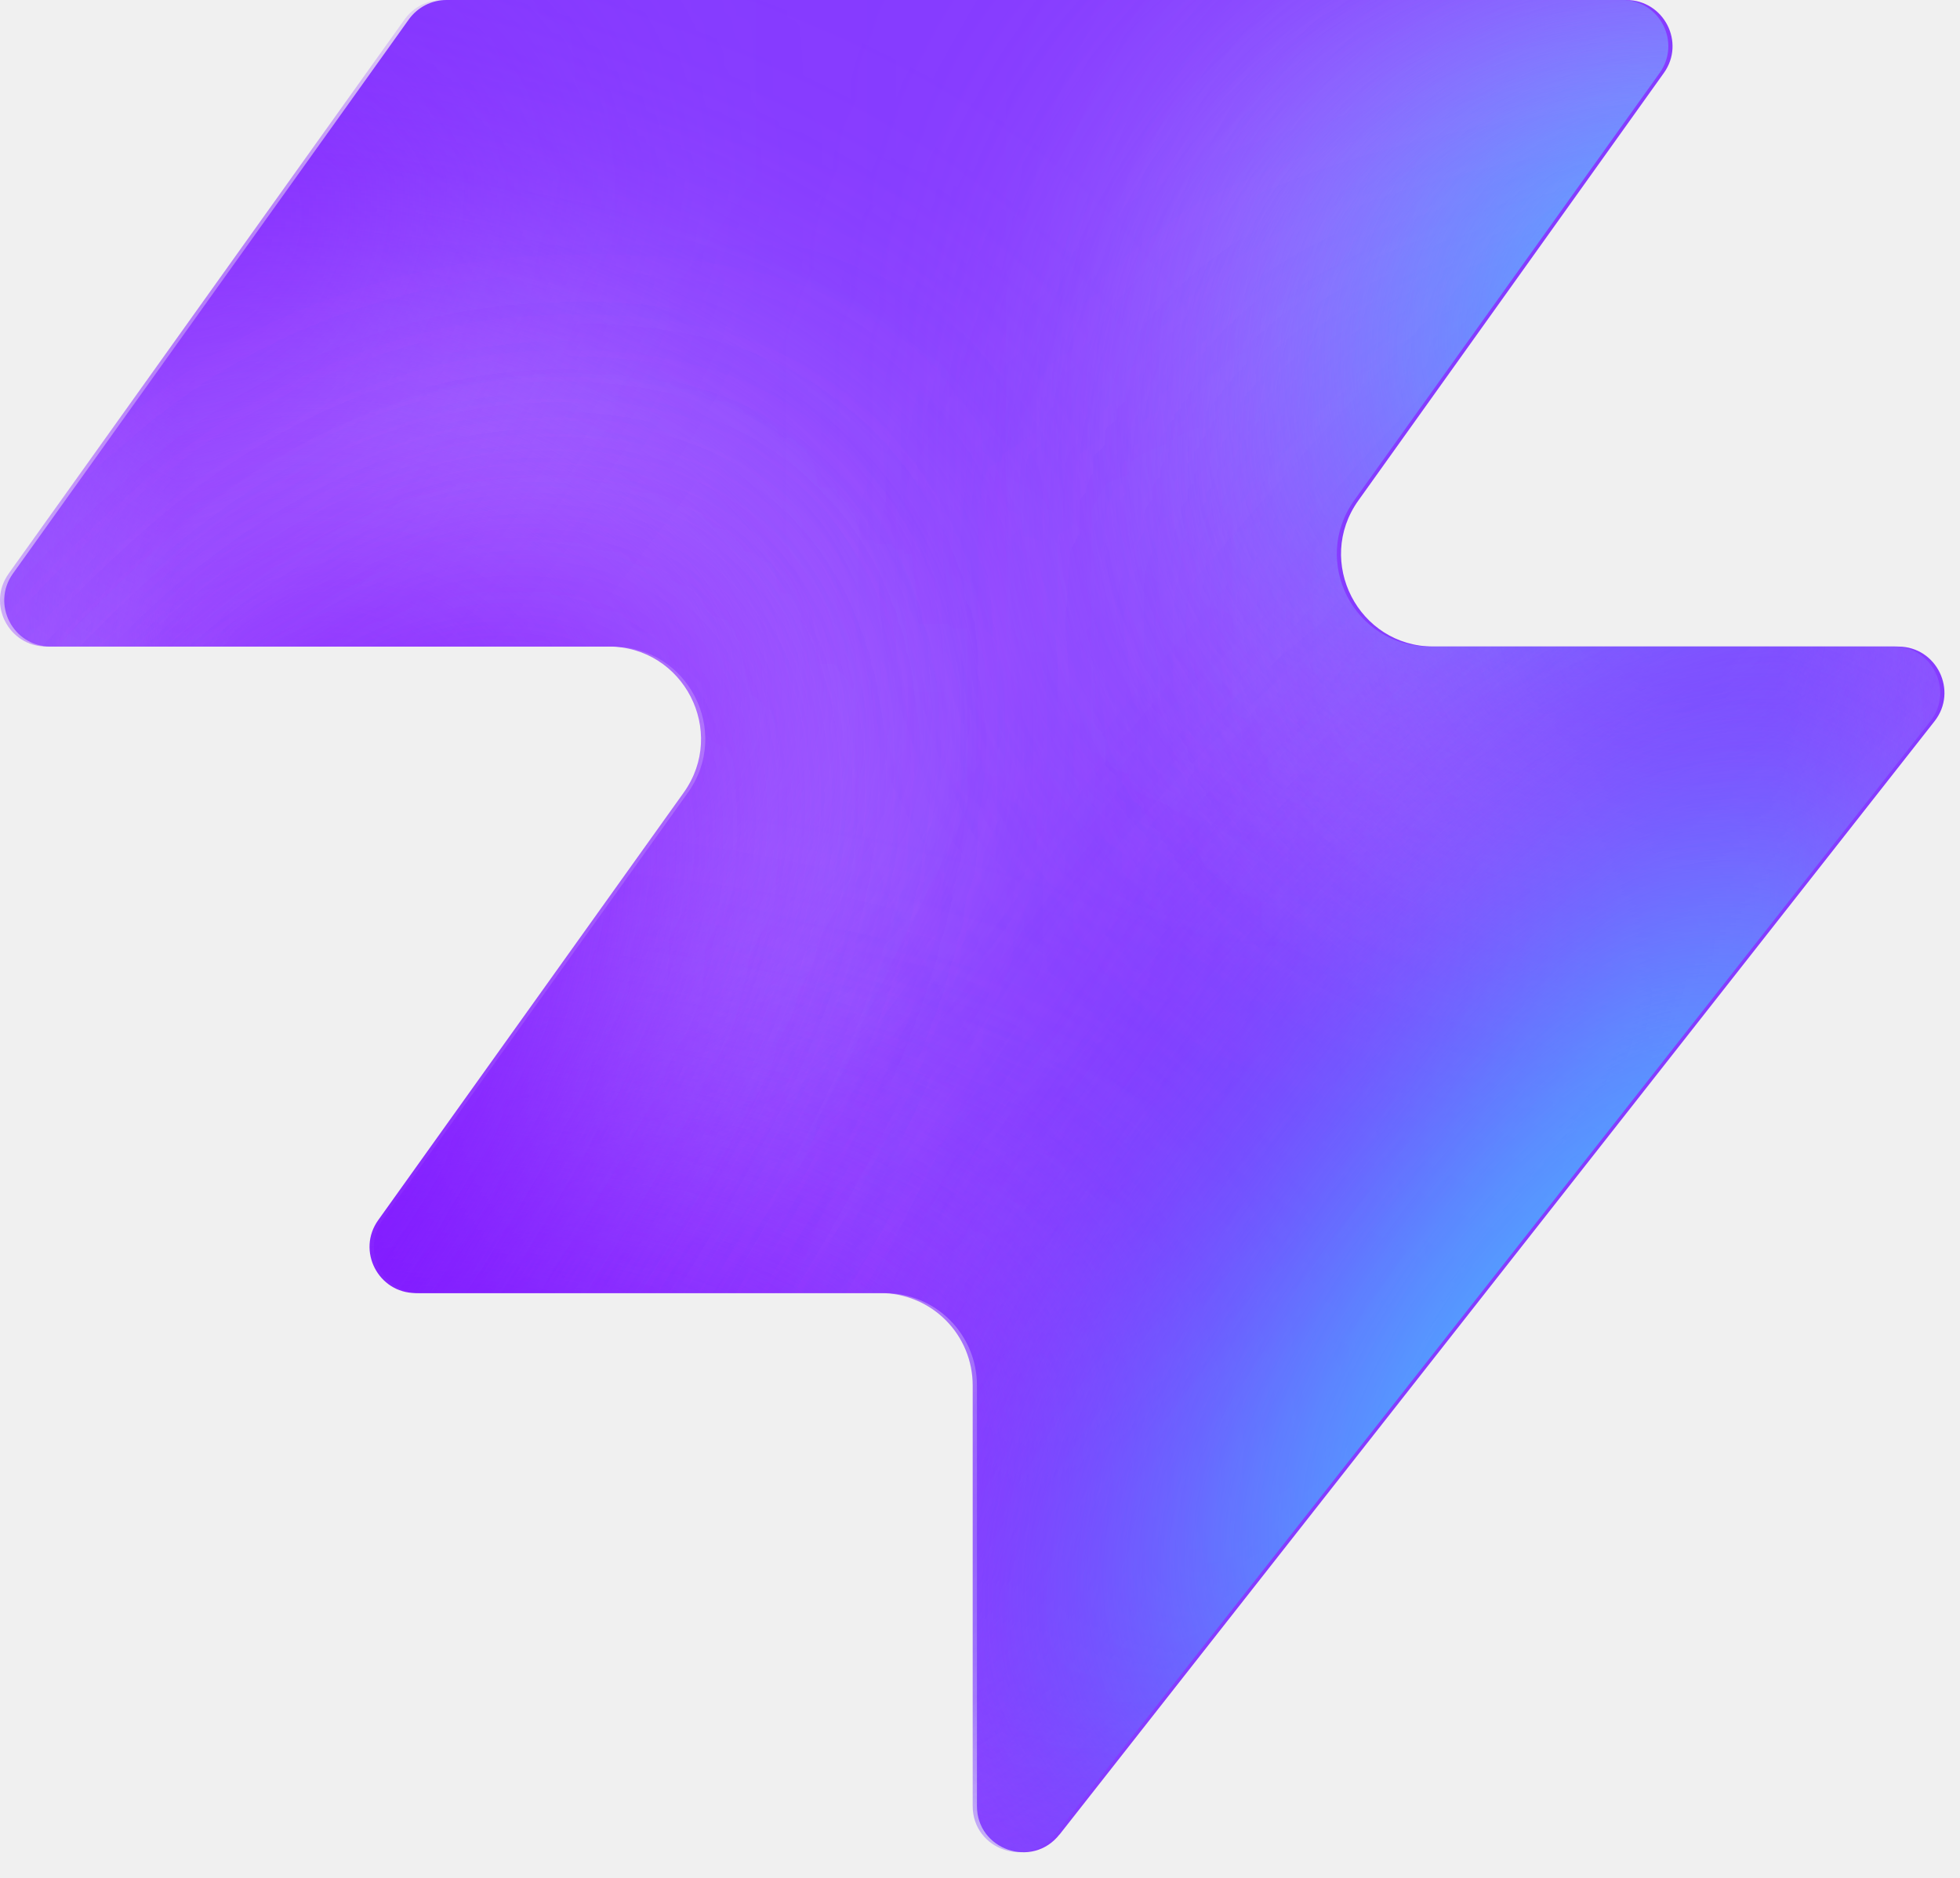
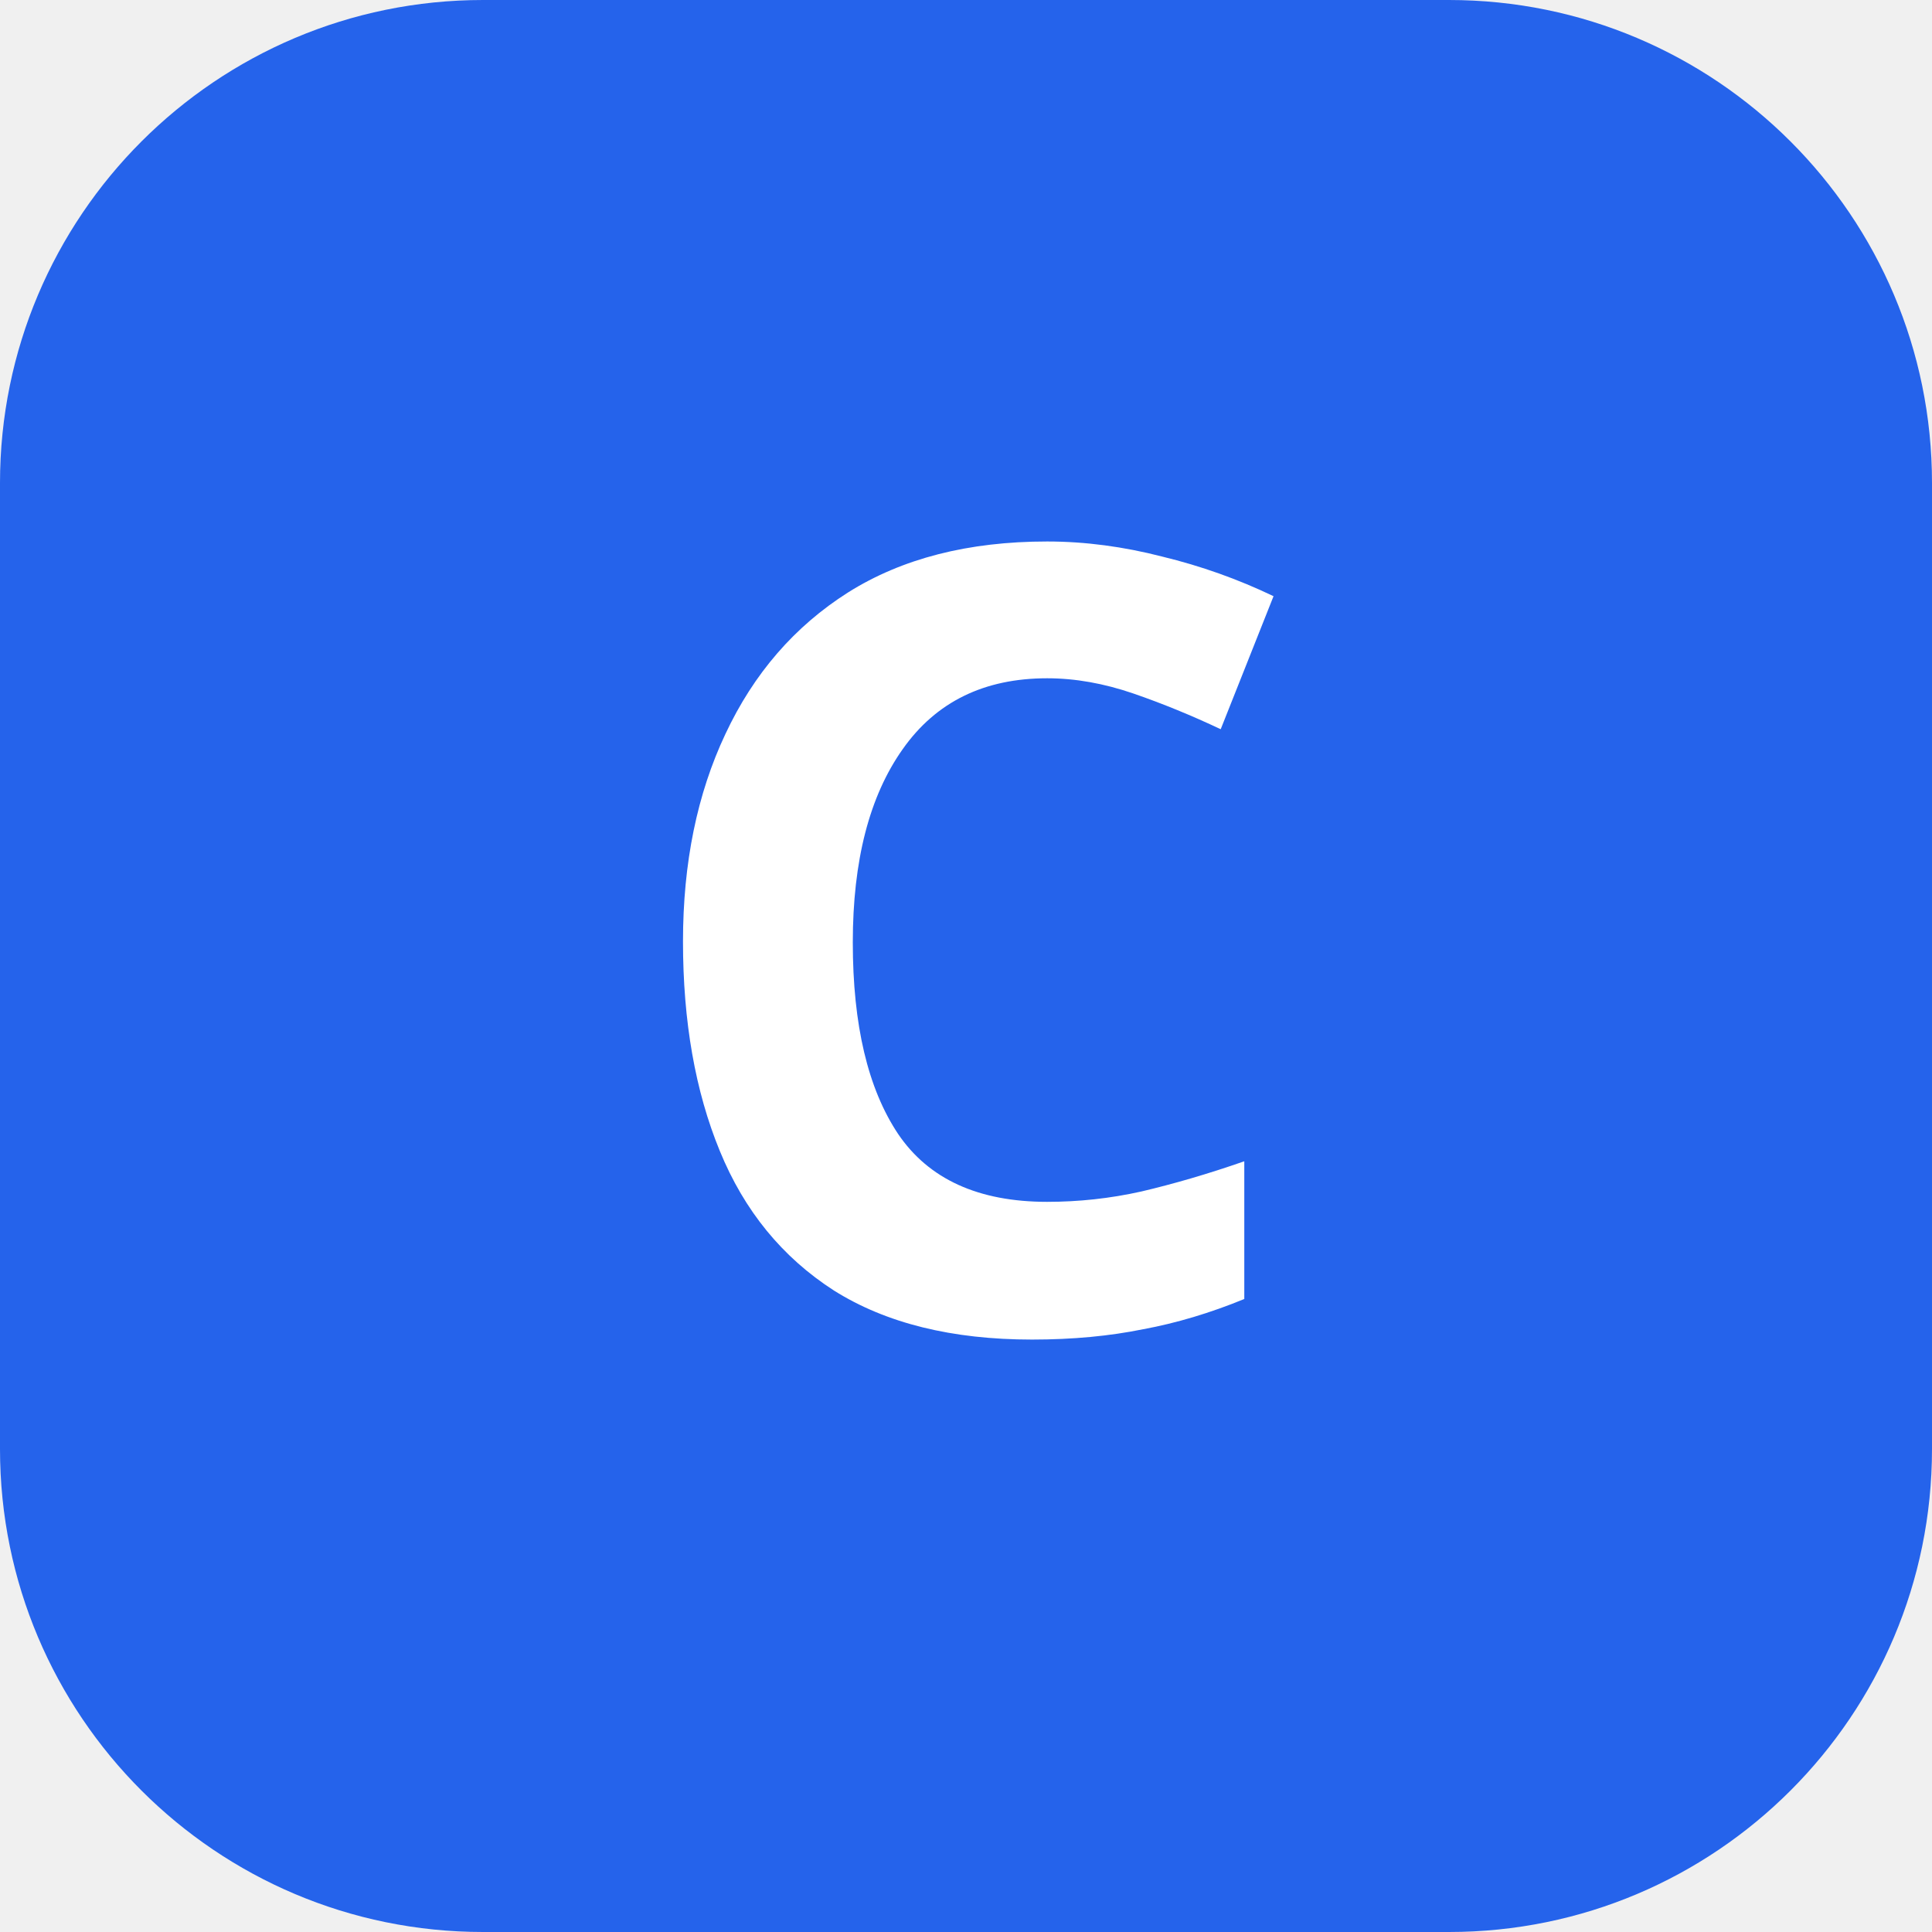
- <svg xmlns="http://www.w3.org/2000/svg" width="48" height="46" fill="none" viewBox="0 0 48 46">
-   <path fill="#863bff" d="M25.946 44.938c-.664.845-2.021.375-2.021-.698V33.937a2.26 2.26 0 0 0-2.262-2.262H10.287c-.92 0-1.456-1.04-.92-1.788l7.48-10.471c1.07-1.497 0-3.578-1.842-3.578H1.237c-.92 0-1.456-1.04-.92-1.788L10.013.474c.214-.297.556-.474.92-.474h28.894c.92 0 1.456 1.04.92 1.788l-7.48 10.471c-1.07 1.498 0 3.579 1.842 3.579h11.377c.943 0 1.473 1.088.89 1.83L25.947 44.94z" style="fill:#863bff;fill:color(display-p3 .525 .23 1);fill-opacity:1" />
-   <mask id="a" width="48" height="46" x="0" y="0" maskUnits="userSpaceOnUse" style="mask-type:alpha">
-     <path fill="#000" d="M25.842 44.938c-.664.844-2.021.375-2.021-.698V33.937a2.26 2.26 0 0 0-2.262-2.262H10.183c-.92 0-1.456-1.04-.92-1.788l7.48-10.471c1.07-1.498 0-3.579-1.842-3.579H1.133c-.92 0-1.456-1.04-.92-1.787L9.91.473c.214-.297.556-.474.92-.474h28.894c.92 0 1.456 1.04.92 1.788l-7.48 10.471c-1.07 1.498 0 3.578 1.842 3.578h11.377c.943 0 1.473 1.088.89 1.832L25.843 44.94z" style="fill:#000;fill-opacity:1" />
-   </mask>
-   <g mask="url(#a)">
-     <g filter="url(#b)">
-       <ellipse cx="5.508" cy="14.704" fill="#ede6ff" rx="5.508" ry="14.704" style="fill:#ede6ff;fill:color(display-p3 .927 .903 1);fill-opacity:1" transform="matrix(.00324 1 1 -.00324 -4.47 31.516)" />
-     </g>
-     <g filter="url(#c)">
-       <ellipse cx="10.399" cy="29.851" fill="#ede6ff" rx="10.399" ry="29.851" style="fill:#ede6ff;fill:color(display-p3 .927 .903 1);fill-opacity:1" transform="matrix(.00324 1 1 -.00324 -39.328 7.883)" />
-     </g>
-     <g filter="url(#d)">
-       <ellipse cx="5.508" cy="30.487" fill="#7e14ff" rx="5.508" ry="30.487" style="fill:#7e14ff;fill:color(display-p3 .492 .077 1);fill-opacity:1" transform="rotate(89.814 -25.913 -14.639)scale(1 -1)" />
-     </g>
-     <g filter="url(#e)">
-       <ellipse cx="5.508" cy="30.599" fill="#7e14ff" rx="5.508" ry="30.599" style="fill:#7e14ff;fill:color(display-p3 .492 .077 1);fill-opacity:1" transform="rotate(89.814 -32.644 -3.334)scale(1 -1)" />
-     </g>
-     <g filter="url(#f)">
-       <ellipse cx="5.508" cy="30.599" fill="#7e14ff" rx="5.508" ry="30.599" style="fill:#7e14ff;fill:color(display-p3 .492 .077 1);fill-opacity:1" transform="matrix(.00324 1 1 -.00324 -34.34 30.47)" />
-     </g>
-     <g filter="url(#g)">
-       <ellipse cx="14.072" cy="22.078" fill="#ede6ff" rx="14.072" ry="22.078" style="fill:#ede6ff;fill:color(display-p3 .927 .903 1);fill-opacity:1" transform="rotate(93.35 24.506 48.493)scale(-1 1)" />
-     </g>
-     <g filter="url(#h)">
-       <ellipse cx="3.47" cy="21.501" fill="#7e14ff" rx="3.47" ry="21.501" style="fill:#7e14ff;fill:color(display-p3 .492 .077 1);fill-opacity:1" transform="rotate(89.009 28.708 47.59)scale(-1 1)" />
-     </g>
-     <g filter="url(#i)">
-       <ellipse cx="3.47" cy="21.501" fill="#7e14ff" rx="3.47" ry="21.501" style="fill:#7e14ff;fill:color(display-p3 .492 .077 1);fill-opacity:1" transform="rotate(89.009 28.708 47.59)scale(-1 1)" />
-     </g>
-     <g filter="url(#j)">
-       <ellipse cx=".387" cy="8.972" fill="#7e14ff" rx="4.407" ry="29.108" style="fill:#7e14ff;fill:color(display-p3 .492 .077 1);fill-opacity:1" transform="rotate(39.51 .387 8.972)" />
-     </g>
-     <g filter="url(#k)">
-       <ellipse cx="47.523" cy="-6.092" fill="#7e14ff" rx="4.407" ry="29.108" style="fill:#7e14ff;fill:color(display-p3 .492 .077 1);fill-opacity:1" transform="rotate(37.892 47.523 -6.092)" />
-     </g>
-     <g filter="url(#l)">
-       <ellipse cx="41.412" cy="6.333" fill="#47bfff" rx="5.971" ry="9.665" style="fill:#47bfff;fill:color(display-p3 .28 .748 1);fill-opacity:1" transform="rotate(37.892 41.412 6.333)" />
-     </g>
-     <g filter="url(#m)">
-       <ellipse cx="-1.879" cy="38.332" fill="#7e14ff" rx="4.407" ry="29.108" style="fill:#7e14ff;fill:color(display-p3 .492 .077 1);fill-opacity:1" transform="rotate(37.892 -1.88 38.332)" />
-     </g>
-     <g filter="url(#n)">
-       <ellipse cx="-1.879" cy="38.332" fill="#7e14ff" rx="4.407" ry="29.108" style="fill:#7e14ff;fill:color(display-p3 .492 .077 1);fill-opacity:1" transform="rotate(37.892 -1.88 38.332)" />
-     </g>
-     <g filter="url(#o)">
-       <ellipse cx="35.651" cy="29.907" fill="#7e14ff" rx="4.407" ry="29.108" style="fill:#7e14ff;fill:color(display-p3 .492 .077 1);fill-opacity:1" transform="rotate(37.892 35.651 29.907)" />
-     </g>
-     <g filter="url(#p)">
-       <ellipse cx="38.418" cy="32.4" fill="#47bfff" rx="5.971" ry="15.297" style="fill:#47bfff;fill:color(display-p3 .28 .748 1);fill-opacity:1" transform="rotate(37.892 38.418 32.4)" />
-     </g>
-   </g>
-   <defs>
-     <filter id="b" width="60.045" height="41.654" x="-19.77" y="16.149" color-interpolation-filters="sRGB" filterUnits="userSpaceOnUse">
-       <feFlood flood-opacity="0" result="BackgroundImageFix" />
-       <feBlend in="SourceGraphic" in2="BackgroundImageFix" result="shape" />
-       <feGaussianBlur result="effect1_foregroundBlur_2002_17158" stdDeviation="7.659" />
-     </filter>
-     <filter id="c" width="90.34" height="51.437" x="-54.613" y="-7.533" color-interpolation-filters="sRGB" filterUnits="userSpaceOnUse">
-       <feFlood flood-opacity="0" result="BackgroundImageFix" />
-       <feBlend in="SourceGraphic" in2="BackgroundImageFix" result="shape" />
-       <feGaussianBlur result="effect1_foregroundBlur_2002_17158" stdDeviation="7.659" />
-     </filter>
-     <filter id="d" width="79.355" height="29.4" x="-49.64" y="2.03" color-interpolation-filters="sRGB" filterUnits="userSpaceOnUse">
-       <feFlood flood-opacity="0" result="BackgroundImageFix" />
-       <feBlend in="SourceGraphic" in2="BackgroundImageFix" result="shape" />
-       <feGaussianBlur result="effect1_foregroundBlur_2002_17158" stdDeviation="4.596" />
-     </filter>
-     <filter id="e" width="79.579" height="29.4" x="-45.045" y="20.029" color-interpolation-filters="sRGB" filterUnits="userSpaceOnUse">
-       <feFlood flood-opacity="0" result="BackgroundImageFix" />
-       <feBlend in="SourceGraphic" in2="BackgroundImageFix" result="shape" />
-       <feGaussianBlur result="effect1_foregroundBlur_2002_17158" stdDeviation="4.596" />
-     </filter>
-     <filter id="f" width="79.579" height="29.4" x="-43.513" y="21.178" color-interpolation-filters="sRGB" filterUnits="userSpaceOnUse">
-       <feFlood flood-opacity="0" result="BackgroundImageFix" />
-       <feBlend in="SourceGraphic" in2="BackgroundImageFix" result="shape" />
-       <feGaussianBlur result="effect1_foregroundBlur_2002_17158" stdDeviation="4.596" />
-     </filter>
-     <filter id="g" width="74.749" height="58.852" x="15.756" y="-17.901" color-interpolation-filters="sRGB" filterUnits="userSpaceOnUse">
-       <feFlood flood-opacity="0" result="BackgroundImageFix" />
-       <feBlend in="SourceGraphic" in2="BackgroundImageFix" result="shape" />
-       <feGaussianBlur result="effect1_foregroundBlur_2002_17158" stdDeviation="7.659" />
-     </filter>
-     <filter id="h" width="61.377" height="25.362" x="23.548" y="2.284" color-interpolation-filters="sRGB" filterUnits="userSpaceOnUse">
-       <feFlood flood-opacity="0" result="BackgroundImageFix" />
-       <feBlend in="SourceGraphic" in2="BackgroundImageFix" result="shape" />
-       <feGaussianBlur result="effect1_foregroundBlur_2002_17158" stdDeviation="4.596" />
-     </filter>
-     <filter id="i" width="61.377" height="25.362" x="23.548" y="2.284" color-interpolation-filters="sRGB" filterUnits="userSpaceOnUse">
-       <feFlood flood-opacity="0" result="BackgroundImageFix" />
-       <feBlend in="SourceGraphic" in2="BackgroundImageFix" result="shape" />
-       <feGaussianBlur result="effect1_foregroundBlur_2002_17158" stdDeviation="4.596" />
-     </filter>
-     <filter id="j" width="56.045" height="63.649" x="-27.636" y="-22.853" color-interpolation-filters="sRGB" filterUnits="userSpaceOnUse">
-       <feFlood flood-opacity="0" result="BackgroundImageFix" />
-       <feBlend in="SourceGraphic" in2="BackgroundImageFix" result="shape" />
-       <feGaussianBlur result="effect1_foregroundBlur_2002_17158" stdDeviation="4.596" />
-     </filter>
-     <filter id="k" width="54.814" height="64.646" x="20.116" y="-38.415" color-interpolation-filters="sRGB" filterUnits="userSpaceOnUse">
-       <feFlood flood-opacity="0" result="BackgroundImageFix" />
-       <feBlend in="SourceGraphic" in2="BackgroundImageFix" result="shape" />
-       <feGaussianBlur result="effect1_foregroundBlur_2002_17158" stdDeviation="4.596" />
-     </filter>
-     <filter id="l" width="33.541" height="35.313" x="24.641" y="-11.323" color-interpolation-filters="sRGB" filterUnits="userSpaceOnUse">
-       <feFlood flood-opacity="0" result="BackgroundImageFix" />
-       <feBlend in="SourceGraphic" in2="BackgroundImageFix" result="shape" />
-       <feGaussianBlur result="effect1_foregroundBlur_2002_17158" stdDeviation="4.596" />
-     </filter>
-     <filter id="m" width="54.814" height="64.646" x="-29.286" y="6.009" color-interpolation-filters="sRGB" filterUnits="userSpaceOnUse">
-       <feFlood flood-opacity="0" result="BackgroundImageFix" />
-       <feBlend in="SourceGraphic" in2="BackgroundImageFix" result="shape" />
-       <feGaussianBlur result="effect1_foregroundBlur_2002_17158" stdDeviation="4.596" />
-     </filter>
-     <filter id="n" width="54.814" height="64.646" x="-29.286" y="6.009" color-interpolation-filters="sRGB" filterUnits="userSpaceOnUse">
-       <feFlood flood-opacity="0" result="BackgroundImageFix" />
-       <feBlend in="SourceGraphic" in2="BackgroundImageFix" result="shape" />
-       <feGaussianBlur result="effect1_foregroundBlur_2002_17158" stdDeviation="4.596" />
-     </filter>
-     <filter id="o" width="54.814" height="64.646" x="8.244" y="-2.416" color-interpolation-filters="sRGB" filterUnits="userSpaceOnUse">
-       <feFlood flood-opacity="0" result="BackgroundImageFix" />
-       <feBlend in="SourceGraphic" in2="BackgroundImageFix" result="shape" />
-       <feGaussianBlur result="effect1_foregroundBlur_2002_17158" stdDeviation="4.596" />
-     </filter>
-     <filter id="p" width="39.409" height="43.623" x="18.713" y="10.588" color-interpolation-filters="sRGB" filterUnits="userSpaceOnUse">
-       <feFlood flood-opacity="0" result="BackgroundImageFix" />
-       <feBlend in="SourceGraphic" in2="BackgroundImageFix" result="shape" />
-       <feGaussianBlur result="effect1_foregroundBlur_2002_17158" stdDeviation="4.596" />
-     </filter>
-   </defs>
+ <svg xmlns="http://www.w3.org/2000/svg" viewBox="0 0 32 32">
+   <rect width="32" height="32" rx="8" fill="#2563eb" />
+   <text x="16" y="22" font-family="system-ui, sans-serif" font-size="18" font-weight="700" fill="white" text-anchor="middle">C</text>
</svg>
